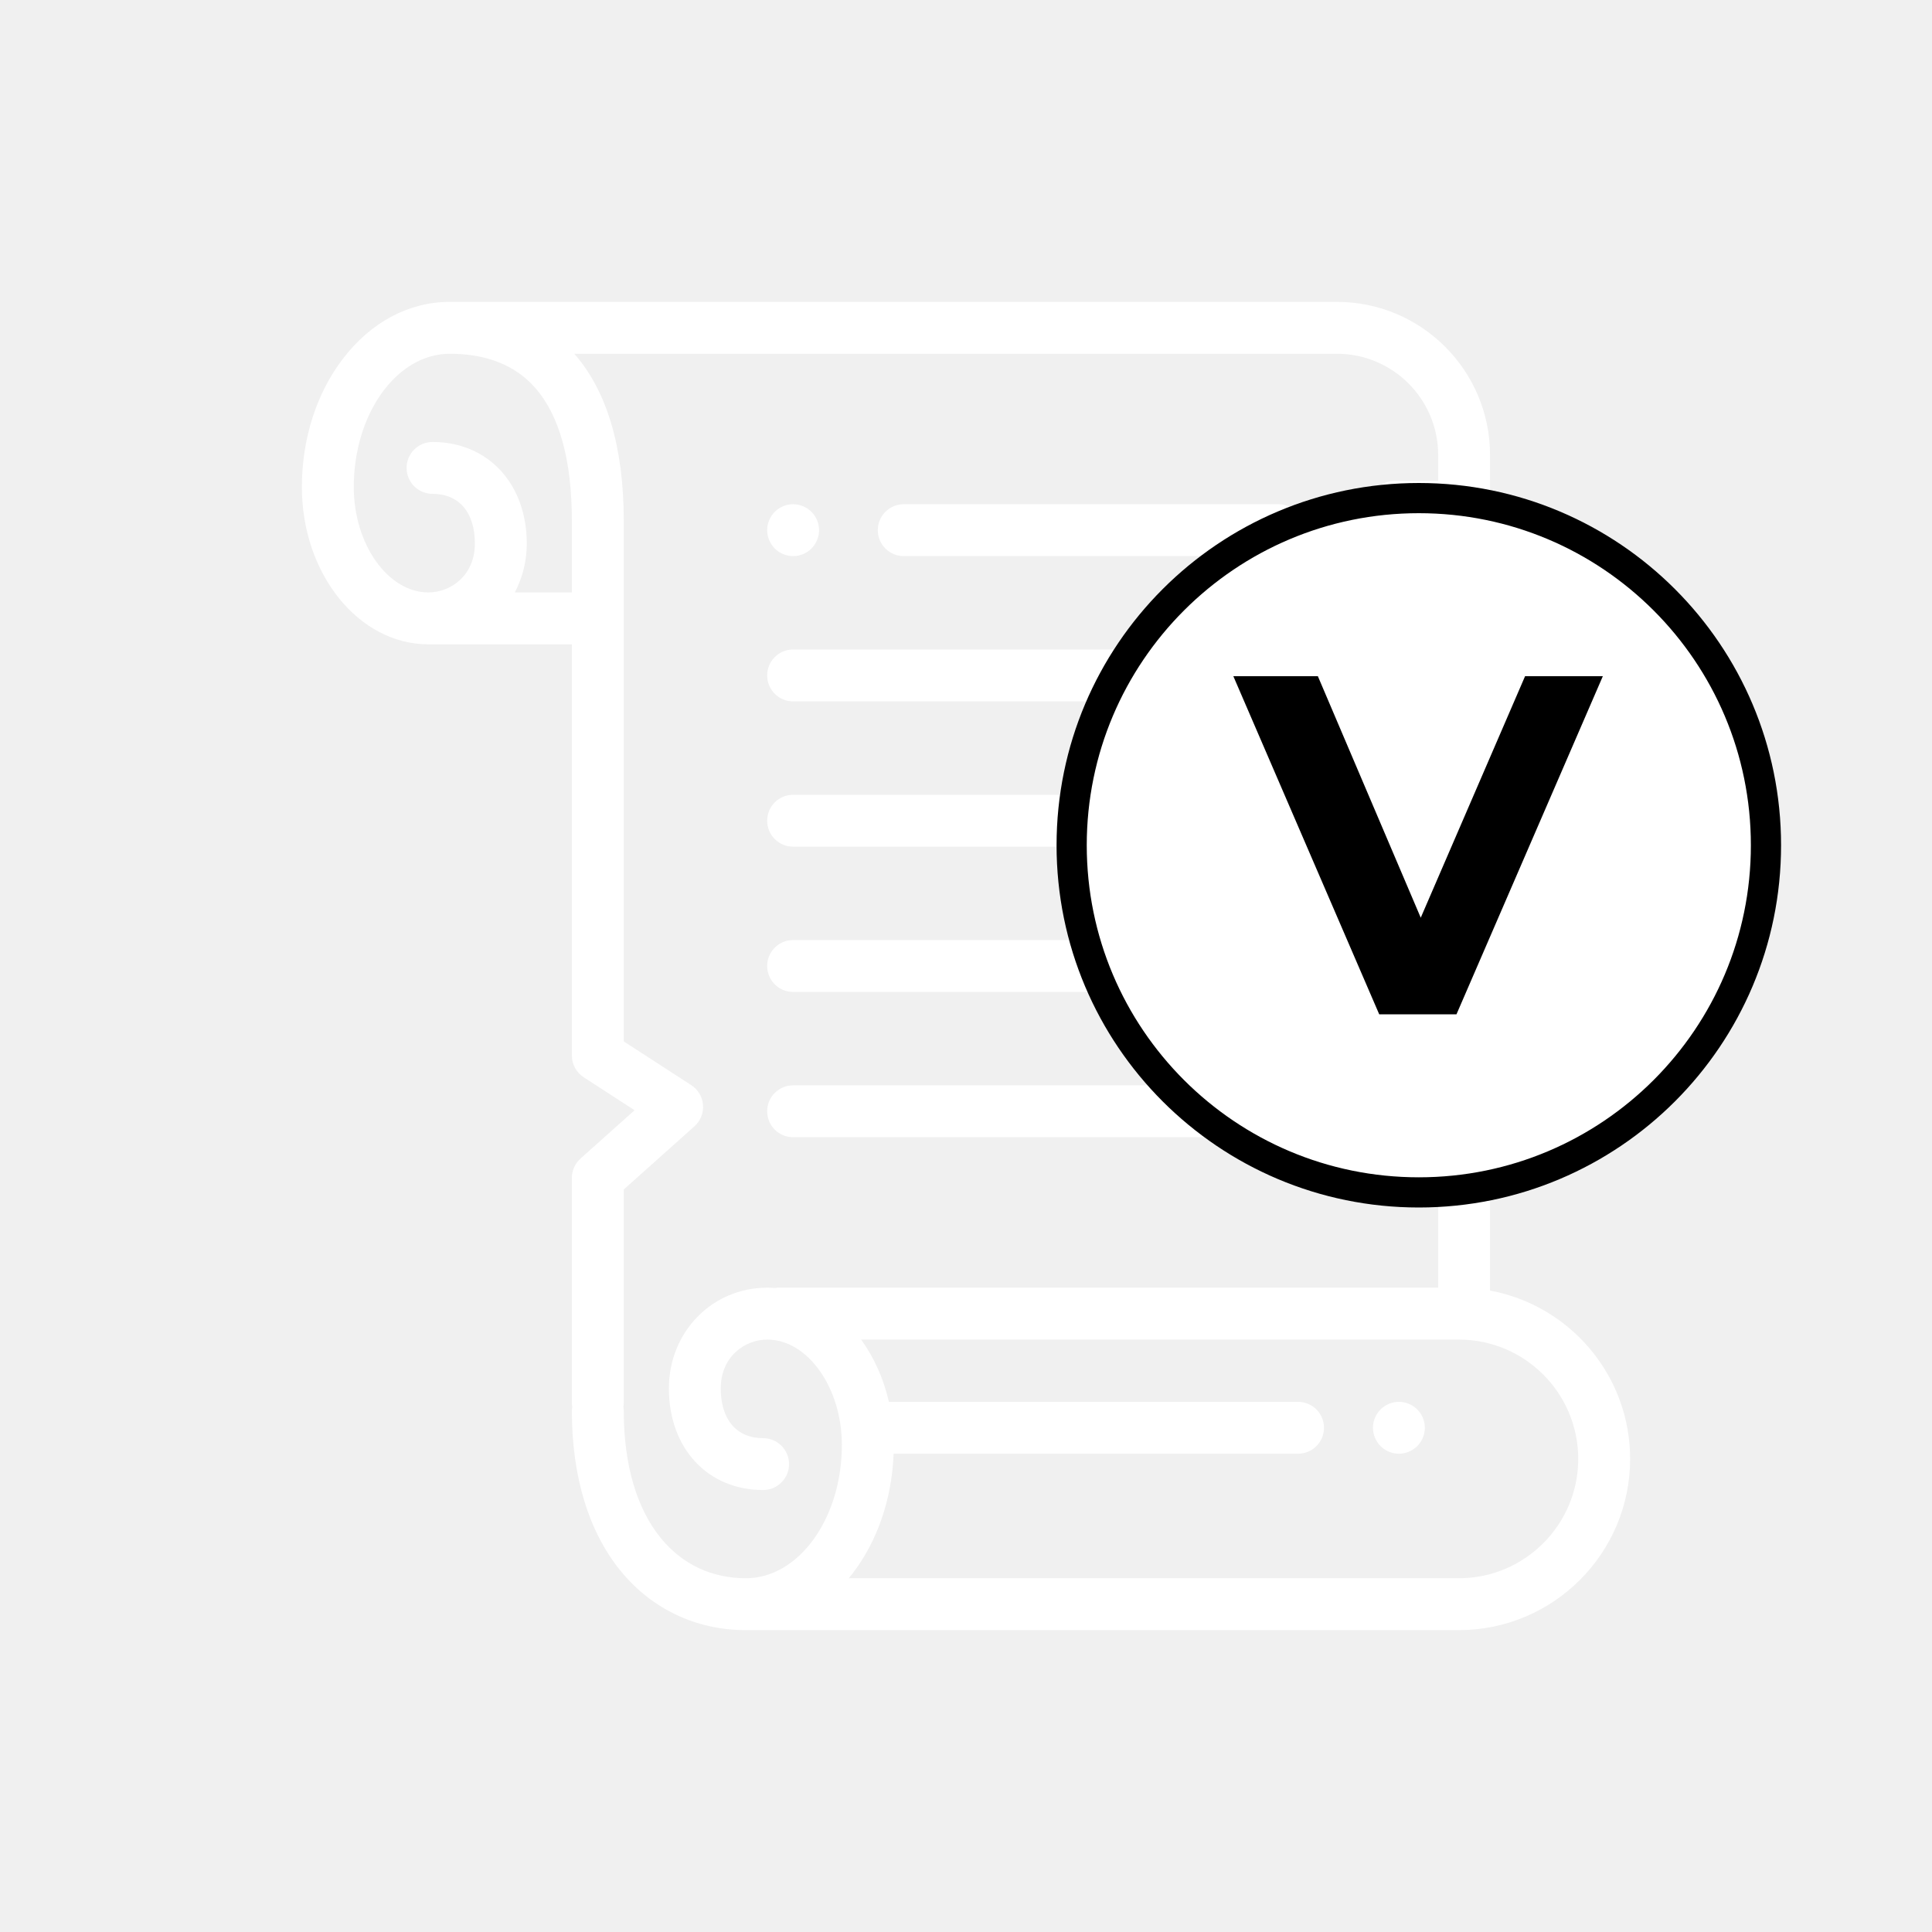
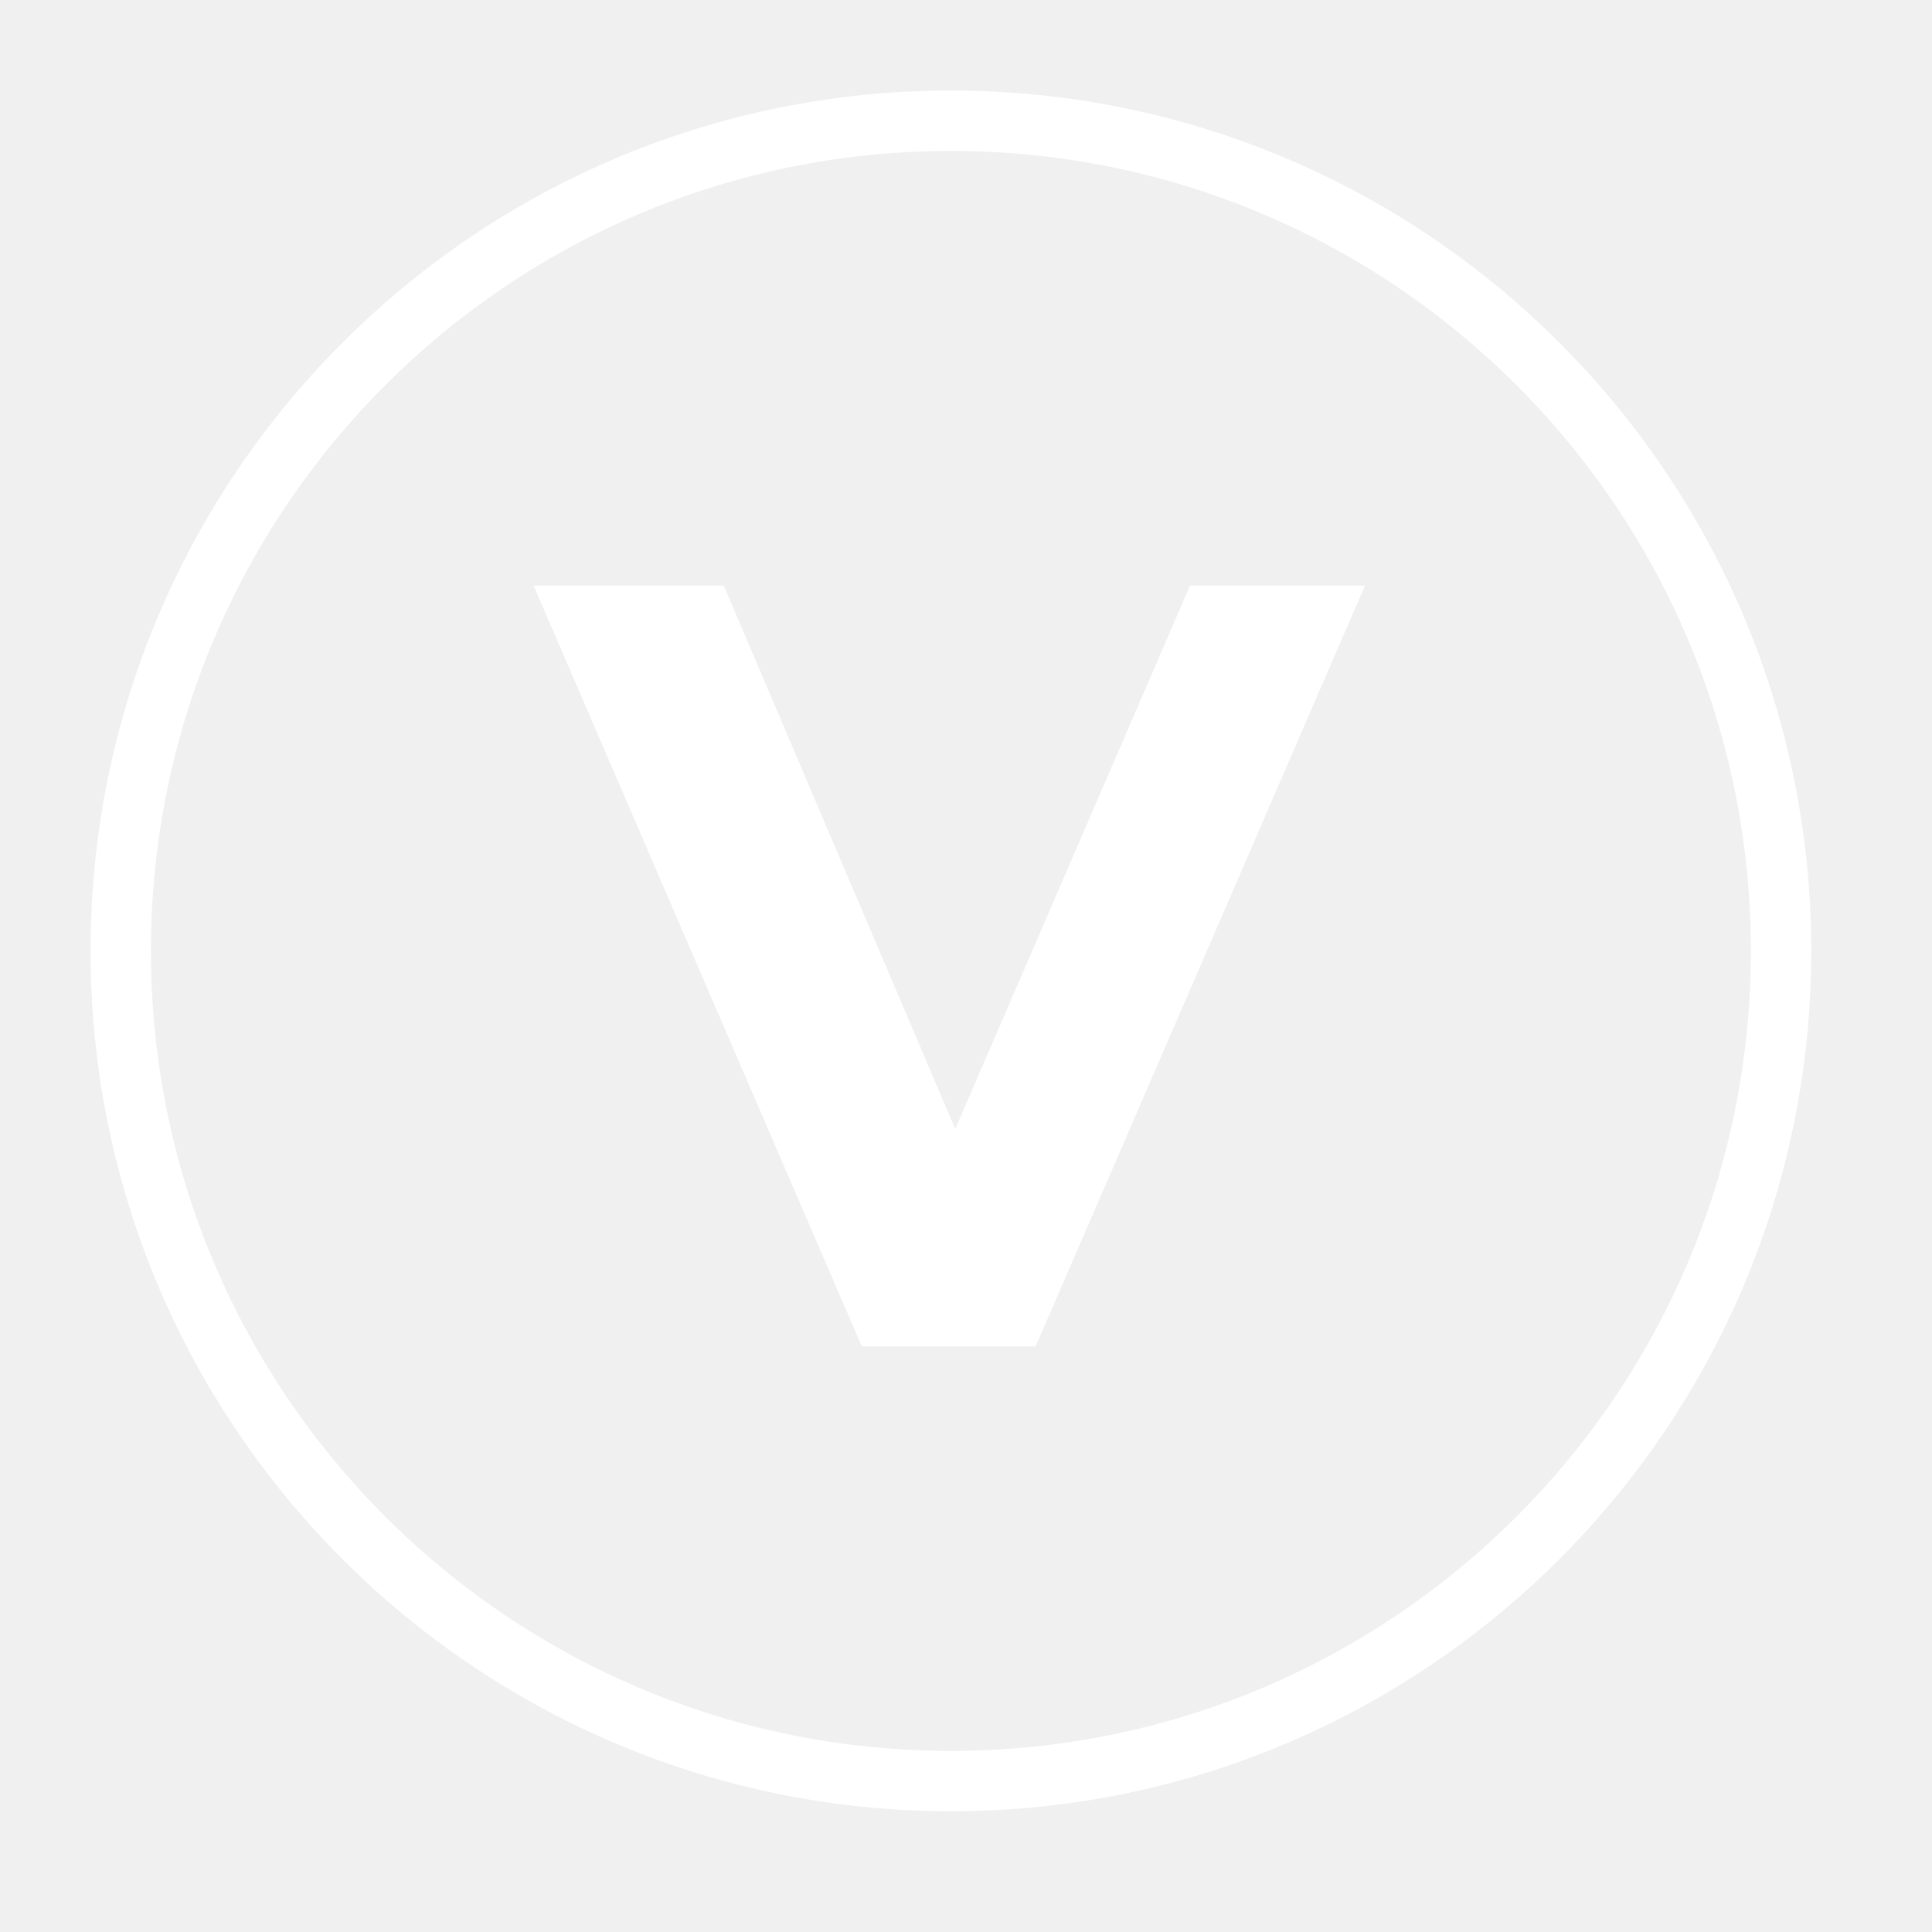
<svg xmlns="http://www.w3.org/2000/svg" xmlns:xlink="http://www.w3.org/1999/xlink" width="64px" height="64px" viewbox="0 0 64 64" version="1.1">
  <defs>
    <rect width="64" height="64" id="artboard_1" />
    <clipPath id="clip_1">
      <use xlink:href="#artboard_1" clip-rule="evenodd" />
    </clipPath>
  </defs>
-   <g id="Pixelbook" clip-path="url(#clip_1)">
-     <g id="Group" transform="translate(10 10)">
-       <g id="ancient-scroll">
-         <path d="M39.359 32.752L39.359 14.065C39.359 13.79 39.228 13.532 39.006 13.37L36.884 11.828L38.554 10.784C38.794 10.634 38.945 10.376 38.958 10.093C38.97 9.811 38.843 9.54 38.618 9.37L37.068 8.195L37.068 7.648L38.5 7.648C38.975 7.648 39.359 7.264 39.359 6.789L39.359 5.07C39.359 2.275 37.085 0 34.289 0L4.984 0C4.976 0 4.968 0.001 4.959 0.001C4.939 0.001 4.92 0 4.9 0C3.547 0 2.29 0.668 1.361 1.882C0.483 3.028 0 4.539 0 6.136C0 9.007 1.88 11.344 4.19 11.344L8.944 11.344L8.944 24.965C8.944 25.256 9.092 25.527 9.336 25.686L11.021 26.778L9.231 28.378C9.049 28.54 8.944 28.774 8.944 29.018L8.944 36.466C8.944 36.512 8.949 36.558 8.956 36.602C8.949 36.647 8.944 36.692 8.944 36.738C8.944 38.925 9.509 40.765 10.577 42.06C11.608 43.311 13.075 44 14.707 44L38.328 44C41.456 44 44 41.456 44 38.328C44 35.553 41.996 33.238 39.359 32.752L39.359 32.752ZM7.053 9.625C7.306 9.148 7.45 8.597 7.45 8.006C7.45 6.025 6.166 4.641 4.328 4.641C3.854 4.641 3.469 5.025 3.469 5.5C3.469 5.975 3.854 6.359 4.328 6.359C5.207 6.359 5.731 6.975 5.731 8.006C5.731 9.058 4.937 9.625 4.19 9.625C2.85 9.625 1.719 8.027 1.719 6.136C1.719 3.7 3.146 1.719 4.9 1.719C6.116 1.719 7.066 2.096 7.723 2.841C8.534 3.758 8.944 5.245 8.944 7.262L8.944 9.625L7.053 9.625ZM11.903 40.966C11.092 39.983 10.663 38.521 10.663 36.738C10.663 36.692 10.658 36.647 10.651 36.602C10.658 36.558 10.663 36.512 10.663 36.466L10.663 29.403L13.005 27.31C13.204 27.132 13.31 26.87 13.289 26.603C13.269 26.336 13.125 26.094 12.9 25.948L10.663 24.498L10.663 7.262C10.663 4.824 10.111 2.959 9.025 1.719L34.289 1.719C36.137 1.719 37.641 3.222 37.641 5.07L37.641 5.93L36.208 5.93C35.734 5.93 35.349 6.314 35.349 6.789L35.349 8.622C35.349 8.892 35.475 9.145 35.69 9.307L36.586 9.987L34.894 11.045C34.651 11.196 34.5 11.458 34.49 11.743C34.48 12.029 34.613 12.3 34.844 12.468L37.641 14.503L37.641 32.656L15.792 32.656C15.75 32.656 15.708 32.66 15.668 32.666C15.585 32.66 15.502 32.656 15.417 32.656C13.589 32.656 12.158 34.123 12.158 35.994C12.158 37.976 13.441 39.359 15.279 39.359C15.753 39.359 16.138 38.975 16.138 38.5C16.138 38.025 15.753 37.641 15.279 37.641C14.401 37.641 13.876 37.025 13.876 35.994C13.876 34.942 14.671 34.375 15.417 34.375C16.757 34.375 17.888 35.973 17.888 37.864C17.888 40.3 16.461 42.281 14.707 42.281C13.582 42.281 12.612 41.827 11.903 40.966L11.903 40.966ZM38.328 42.281L18.115 42.281C18.159 42.227 18.204 42.174 18.247 42.118C19.07 41.042 19.546 39.645 19.602 38.156L33 38.156C33.475 38.156 33.859 37.772 33.859 37.297C33.859 36.822 33.475 36.438 33 36.438L19.446 36.438C19.268 35.661 18.949 34.958 18.525 34.375L38.328 34.375C40.508 34.375 42.281 36.148 42.281 38.328C42.281 40.508 40.508 42.281 38.328 42.281L38.328 42.281Z" id="Shape" fill="#FFFFFF" fill-rule="evenodd" stroke="none" />
-         <path d="M0.859 1.719C1.085 1.719 1.306 1.627 1.467 1.467C1.627 1.307 1.719 1.085 1.719 0.859C1.719 0.633 1.627 0.412 1.467 0.252C1.306 0.092 1.085 0 0.859 0C0.632 0 0.412 0.092 0.252 0.252C0.092 0.412 0 0.633 0 0.859C0 1.085 0.092 1.307 0.252 1.467C0.412 1.627 0.632 1.719 0.859 1.719L0.859 1.719Z" transform="translate(15.4137 6.703125)" id="Shape" fill="#FFFFFF" fill-rule="evenodd" stroke="none" />
-         <path d="M0.859 1.719L13.265 1.719C13.74 1.719 14.124 1.334 14.124 0.859C14.124 0.385 13.74 0 13.265 0L0.859 0C0.385 0 0 0.385 0 0.859C0 1.334 0.385 1.719 0.859 1.719L0.859 1.719Z" transform="translate(19.07812 6.703125)" id="Shape" fill="#FFFFFF" fill-rule="evenodd" stroke="none" />
-         <path d="M0.859 1.719L16.93 1.719C17.404 1.719 17.789 1.334 17.789 0.859C17.789 0.385 17.404 0 16.93 0L0.859 0C0.385 0 0 0.385 0 0.859C0 1.334 0.385 1.719 0.859 1.719L0.859 1.719Z" transform="translate(15.41336 11.51562)" id="Shape" fill="#FFFFFF" fill-rule="evenodd" stroke="none" />
-         <path d="M0.859 1.719L16.93 1.719C17.404 1.719 17.789 1.334 17.789 0.859C17.789 0.385 17.404 0 16.93 0L0.859 0C0.385 0 0 0.385 0 0.859C0 1.334 0.385 1.719 0.859 1.719L0.859 1.719Z" transform="translate(15.41336 16.32812)" id="Shape" fill="#FFFFFF" fill-rule="evenodd" stroke="none" />
-         <path d="M0.859 1.719L16.93 1.719C17.404 1.719 17.789 1.334 17.789 0.859C17.789 0.385 17.404 0 16.93 0L0.859 0C0.385 0 0 0.385 0 0.859C0 1.334 0.385 1.719 0.859 1.719L0.859 1.719Z" transform="translate(15.41336 21.14062)" id="Shape" fill="#FFFFFF" fill-rule="evenodd" stroke="none" />
-         <path d="M0.859 1.719L16.93 1.719C17.404 1.719 17.789 1.334 17.789 0.859C17.789 0.385 17.404 0 16.93 0L0.859 0C0.385 0 0 0.385 0 0.859C0 1.334 0.385 1.719 0.859 1.719L0.859 1.719Z" transform="translate(15.41336 25.95312)" id="Shape" fill="#FFFFFF" fill-rule="evenodd" stroke="none" />
-         <path d="M0.859 0C0.633 0 0.412 0.092 0.252 0.252C0.092 0.412 0 0.633 0 0.859C0 1.085 0.092 1.307 0.252 1.467C0.412 1.627 0.633 1.719 0.859 1.719C1.085 1.719 1.307 1.627 1.467 1.467C1.627 1.307 1.719 1.085 1.719 0.859C1.719 0.633 1.627 0.412 1.467 0.252C1.307 0.092 1.085 0 0.859 0L0.859 0Z" transform="translate(35.48111 36.4375)" id="Shape" fill="#FFFFFF" fill-rule="evenodd" stroke="none" />
-       </g>
-       <path d="M0 11.5C0 5.149 5.149 0 11.5 0C17.851 0 23 5.149 23 11.5C23 17.851 17.851 23 11.5 23C5.149 23 0 17.851 0 11.5Z" transform="translate(25.5 6.5)" id="Ellipse" fill="#FFFFFF" fill-rule="evenodd" stroke="#000000" stroke-width="1" />
-       <g id="V" transform="translate(31 8)">
-         <path d="M12.096 4.4L7.248 15.6L4.688 15.6L-0.144 4.4L2.656 4.4L6.064 12.4L9.52 4.4L12.096 4.4Z" />
+   <g id="Quad-HD-Copy" clip-path="url(#clip_1)">
+     <g id="vbs-service" transform="translate(4 4)">
+       <path d="M0 27.5C0 12.312 12.312 0 27.5 0C42.688 0 55 12.312 55 27.5C55 42.688 42.688 55 27.5 55C12.312 55 0 42.688 0 27.5Z" id="Ellipse" fill="none" fill-rule="evenodd" stroke="#FFFFFF" stroke-width="2" />
+       <g id="V" fill="#FFFFFF" transform="translate(14 6)">
+         <path d="M27.216 9.4L16.308 34.6L10.548 34.6L-0.324 9.4L5.976 9.4L13.644 27.4L21.42 9.4L27.216 9.4Z" />
      </g>
    </g>
  </g>
</svg>
